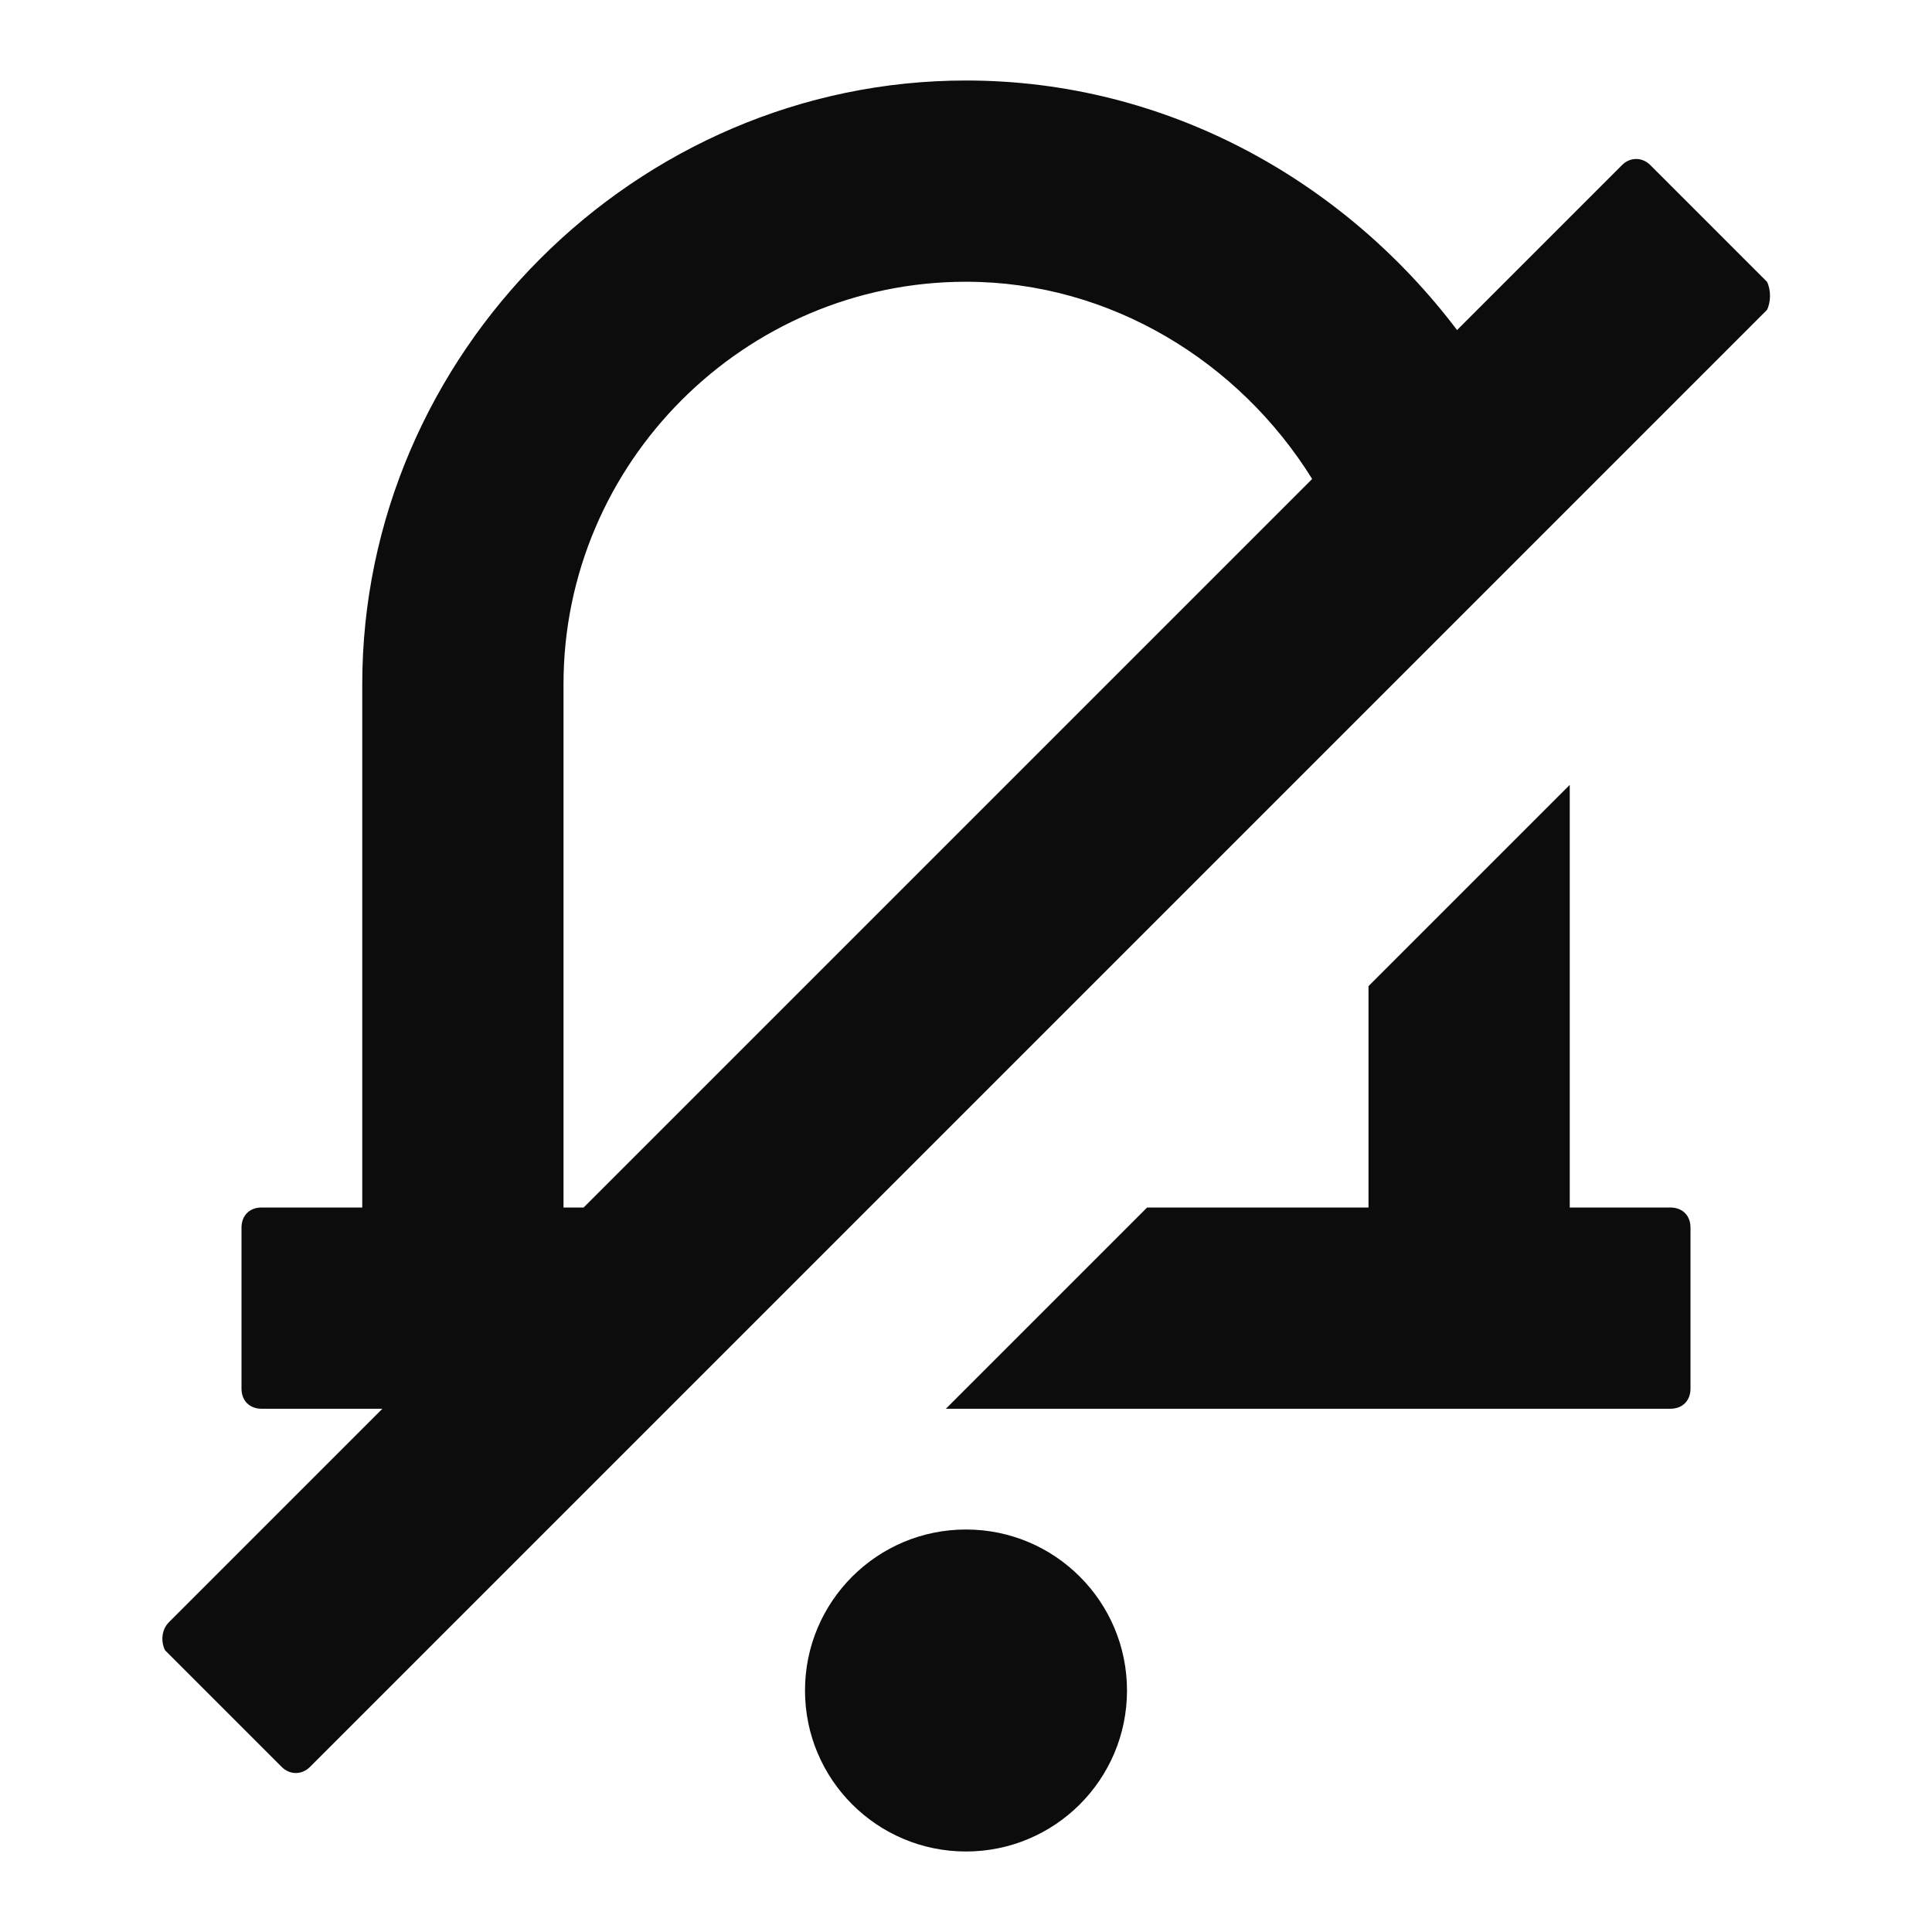
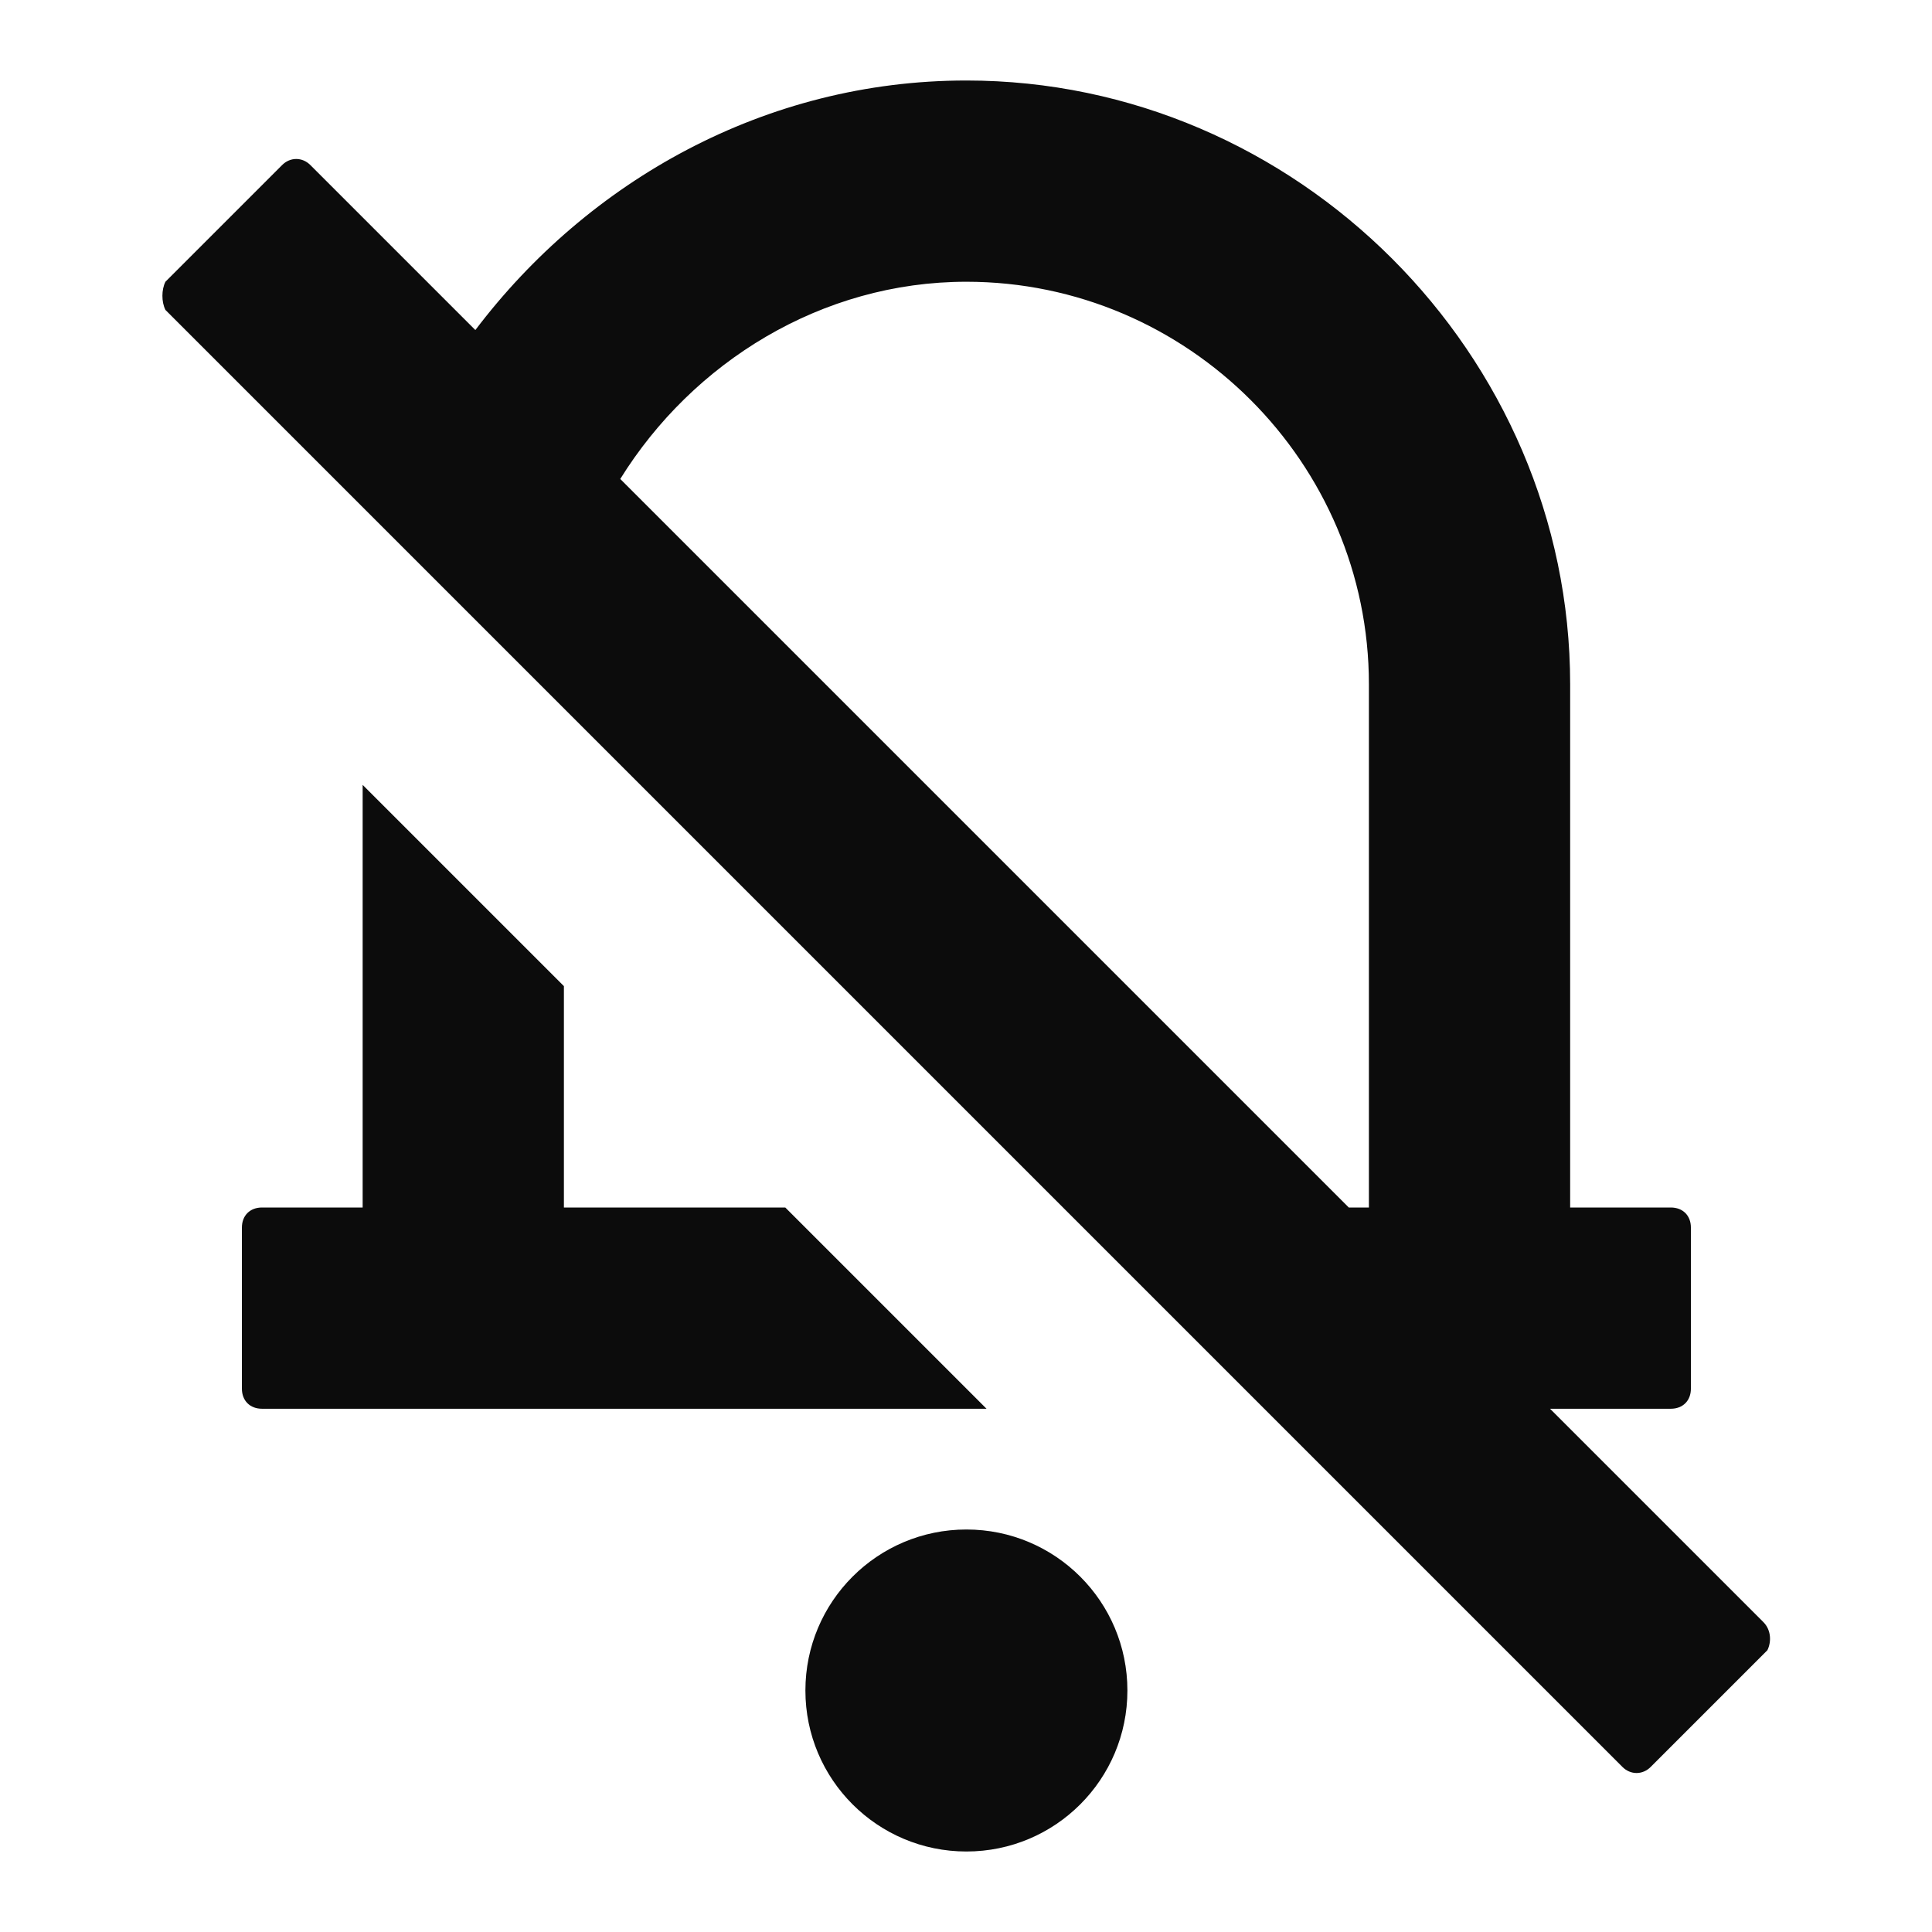
- <svg xmlns="http://www.w3.org/2000/svg" width="24" height="24" fill="none">
-   <path d="M12 23a2 2 0 1 0 0-4 2 2 0 0 0 0 4ZM17 12.25V15h-2.75l-2.5 2.5h9c.15 0 .25-.1.25-.25v-2c0-.15-.1-.25-.25-.25H19.5V9.75l-2.5 2.5ZM21.95 3.5 20.5 2.05c-.1-.1-.25-.1-.35 0L18.1 4.1C16.7 2.25 14.5 1 12 1 7.9 1 4.5 4.4 4.5 8.5V15H3.25c-.15 0-.25.1-.25.25v2c0 .15.1.25.25.25h1.5L2.1 20.15c-.1.1-.1.25-.05.35l1.45 1.45c.1.1.25.1.35 0l18.1-18.1c.05-.1.05-.25 0-.35ZM7 15V8.5c0-2.75 2.25-5 5-5 1.8 0 3.4 1 4.3 2.45L7.25 15H7Z" fill="#0C0C0C" />
+ <svg xmlns="http://www.w3.org/2000/svg" width="24" height="24" viewBox="0 0 24 24" fill="none">
+   <path d="M12.005 23C10.901 23 10.005 22.105 10.005 21C10.005 19.895 10.901 19 12.005 19C13.11 19 14.005 19.895 14.005 21C14.005 22.105 13.11 23 12.005 23Z" fill="#0C0C0C" />
+   <path d="M7.005 12.25V15H9.755L12.255 17.5H3.255C3.105 17.5 3.005 17.4 3.005 17.25V15.25C3.005 15.1 3.105 15 3.255 15H4.505V9.75L7.005 12.25Z" fill="#0C0C0C" />
+   <path d="M2.055 3.5L3.505 2.05C3.605 1.95 3.755 1.95 3.855 2.05L5.905 4.1C7.305 2.25 9.505 1 12.005 1C16.105 1 19.505 4.4 19.505 8.5V15H20.755C20.905 15 21.005 15.1 21.005 15.25V17.25C21.005 17.4 20.905 17.5 20.755 17.5H19.255L21.905 20.15C22.005 20.25 22.005 20.4 21.955 20.5L20.505 21.95C20.405 22.05 20.255 22.05 20.155 21.95L2.055 3.85C2.005 3.75 2.005 3.6 2.055 3.5ZM17.005 15V8.5C17.005 5.75 14.755 3.5 12.005 3.5C10.205 3.5 8.605 4.5 7.705 5.95L16.755 15H17.005Z" fill="#0C0C0C" />
</svg>
